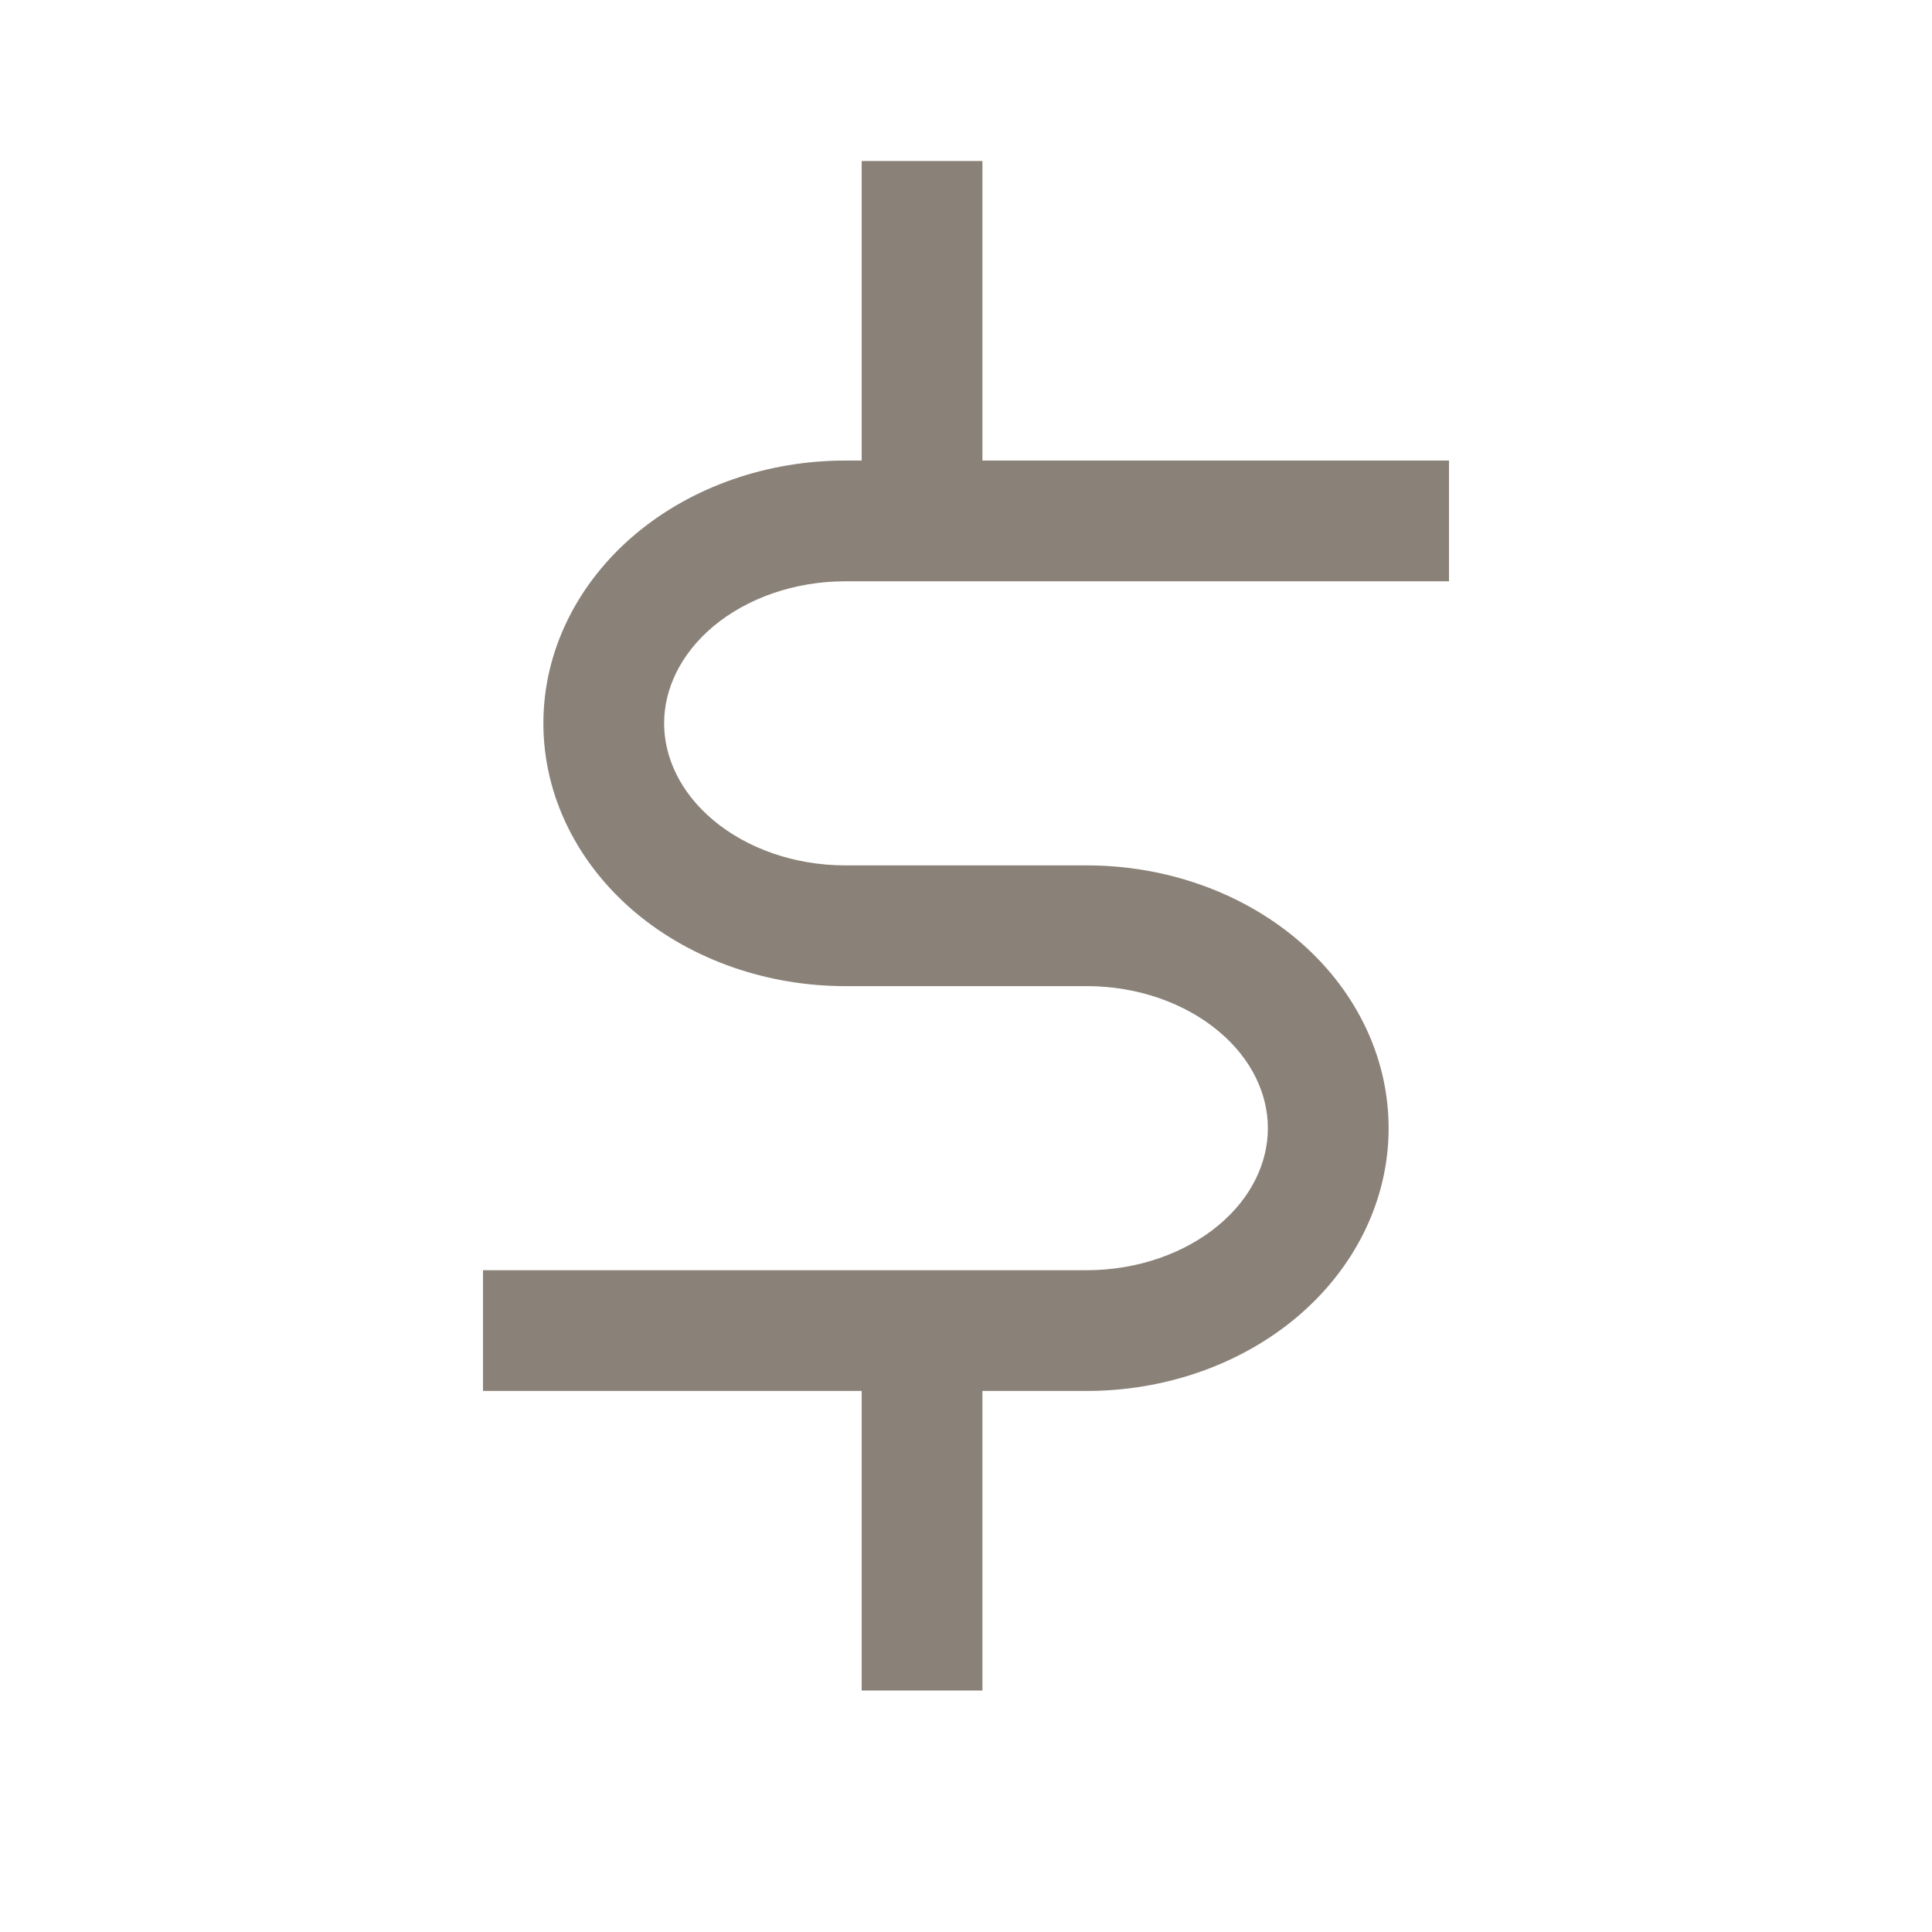
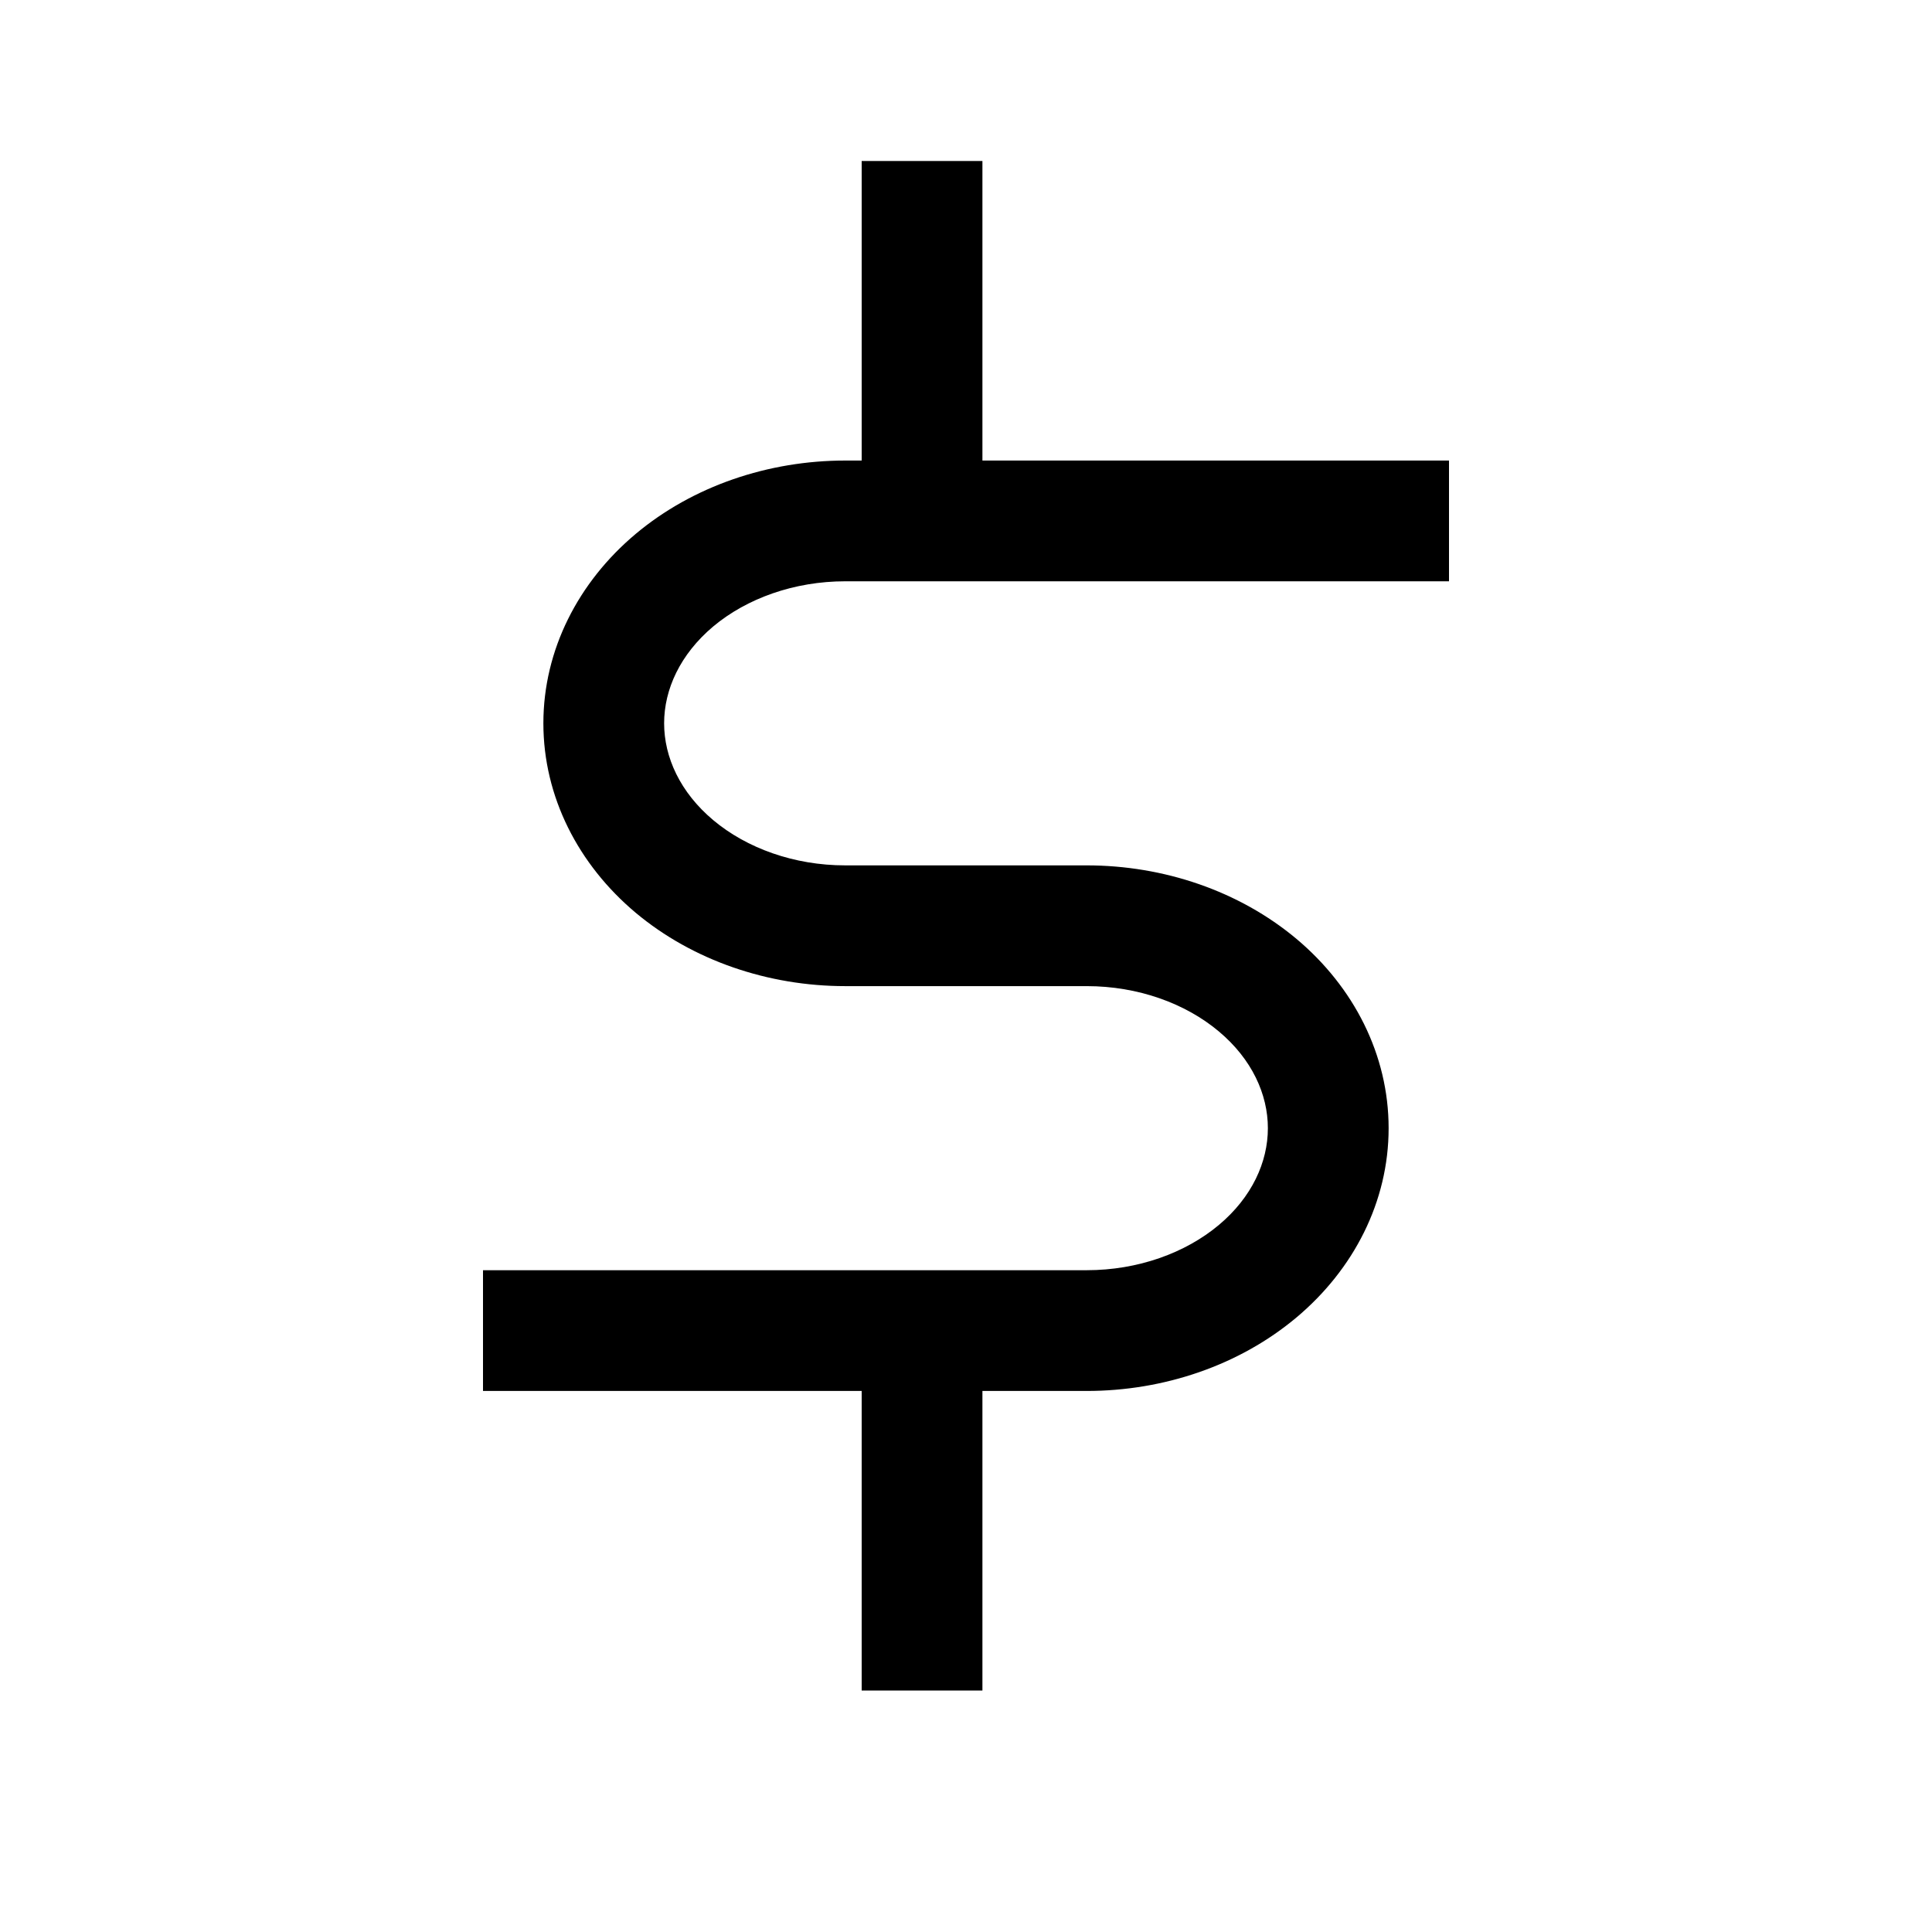
<svg xmlns="http://www.w3.org/2000/svg" width="24" height="24" viewBox="0 0 24 24" fill="none">
-   <path d="M15.75 14.015C15.75 13.594 15.552 13.157 15.14 12.812C14.724 12.463 14.135 12.25 13.5 12.25H10.5C9.544 12.25 8.606 11.932 7.896 11.338C7.184 10.74 6.75 9.898 6.75 8.985C6.75 8.073 7.184 7.231 7.896 6.633C8.606 6.038 9.544 5.721 10.5 5.721H10.704V2H12.204V5.721H18V7.221H10.5C9.865 7.221 9.276 7.434 8.86 7.782C8.449 8.128 8.25 8.564 8.25 8.985C8.25 9.406 8.449 9.843 8.86 10.188C9.276 10.537 9.865 10.75 10.5 10.75H13.5C14.456 10.75 15.394 11.068 16.104 11.662C16.817 12.26 17.25 13.102 17.25 14.015C17.25 14.927 16.817 15.769 16.104 16.367C15.394 16.962 14.456 17.279 13.5 17.279H12.204V21H10.704V17.279H6V15.779H13.5C14.135 15.779 14.724 15.566 15.14 15.218C15.552 14.873 15.75 14.436 15.75 14.015Z" fill="#8A8278" />
+   <path d="M15.75 14.015C15.75 13.594 15.552 13.157 15.14 12.812C14.724 12.463 14.135 12.25 13.5 12.25H10.5C9.544 12.25 8.606 11.932 7.896 11.338C7.184 10.74 6.75 9.898 6.75 8.985C6.75 8.073 7.184 7.231 7.896 6.633C8.606 6.038 9.544 5.721 10.5 5.721H10.704V2H12.204V5.721H18V7.221H10.5C9.865 7.221 9.276 7.434 8.86 7.782C8.449 8.128 8.25 8.564 8.25 8.985C8.25 9.406 8.449 9.843 8.86 10.188C9.276 10.537 9.865 10.75 10.5 10.75H13.5C14.456 10.75 15.394 11.068 16.104 11.662C16.817 12.26 17.25 13.102 17.25 14.015C17.25 14.927 16.817 15.769 16.104 16.367C15.394 16.962 14.456 17.279 13.5 17.279H12.204V21H10.704V17.279H6V15.779H13.5C14.135 15.779 14.724 15.566 15.14 15.218C15.552 14.873 15.75 14.436 15.75 14.015Z" fill="currentColor" />
</svg>
